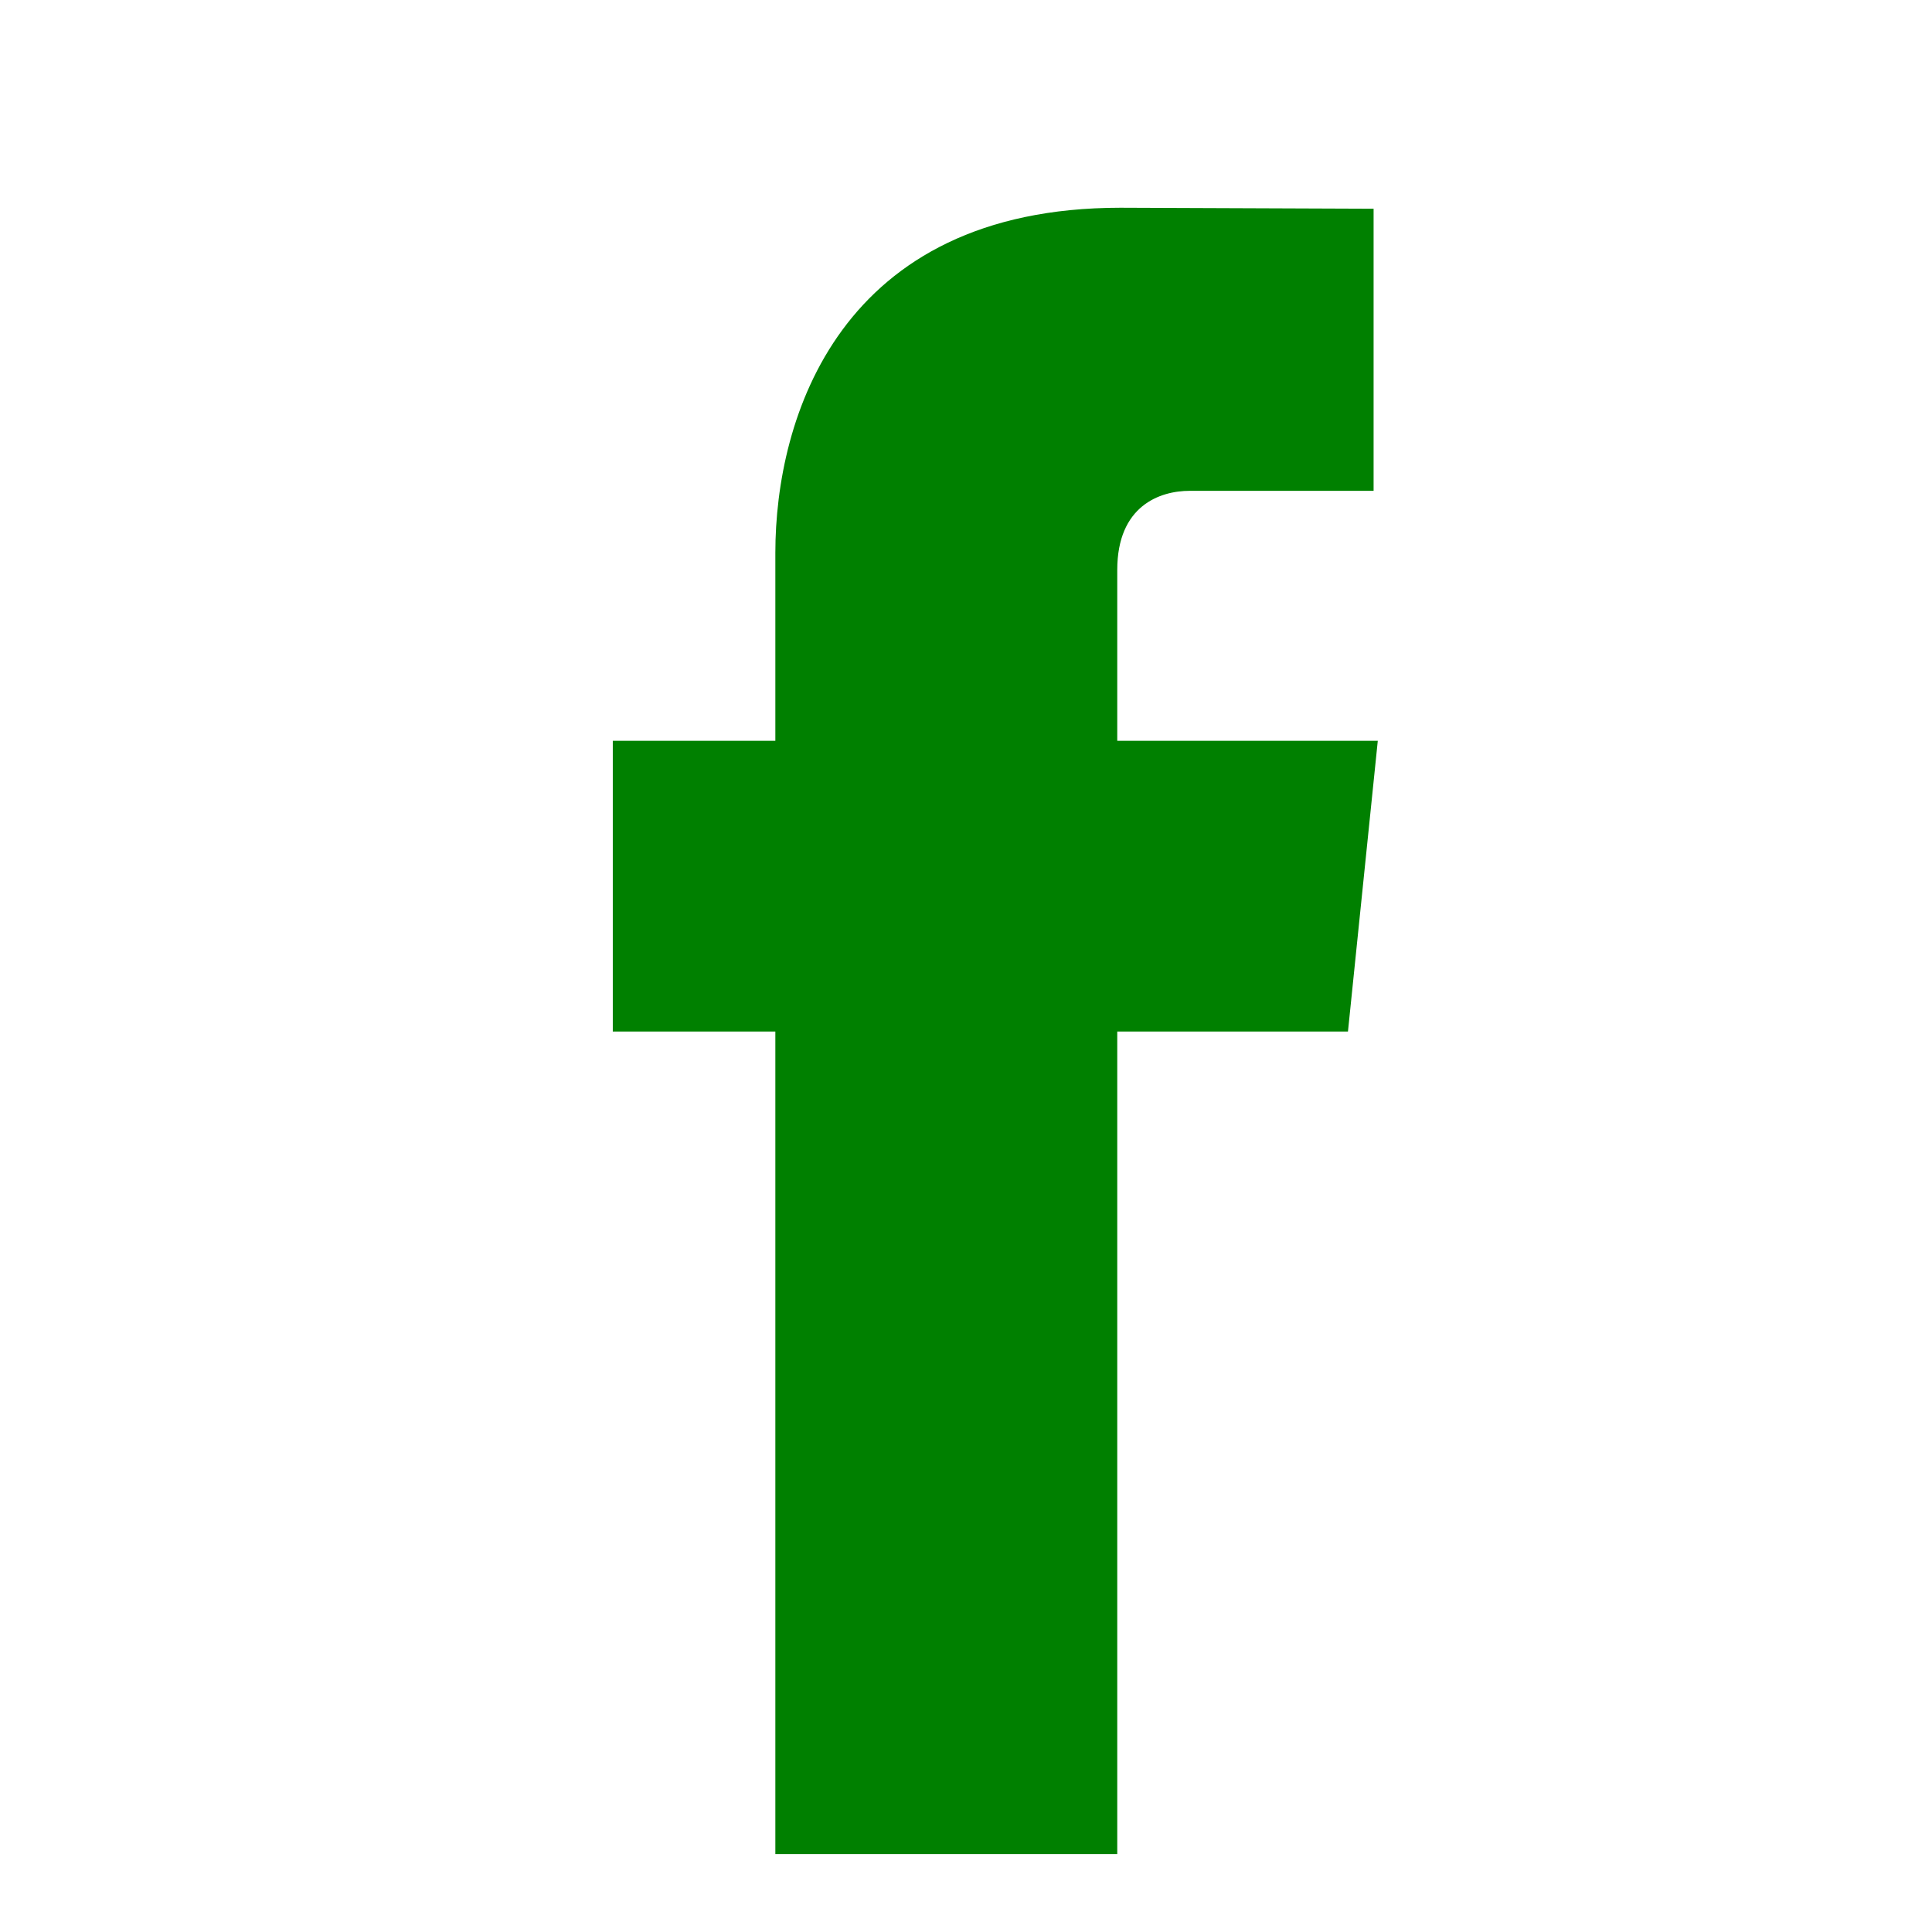
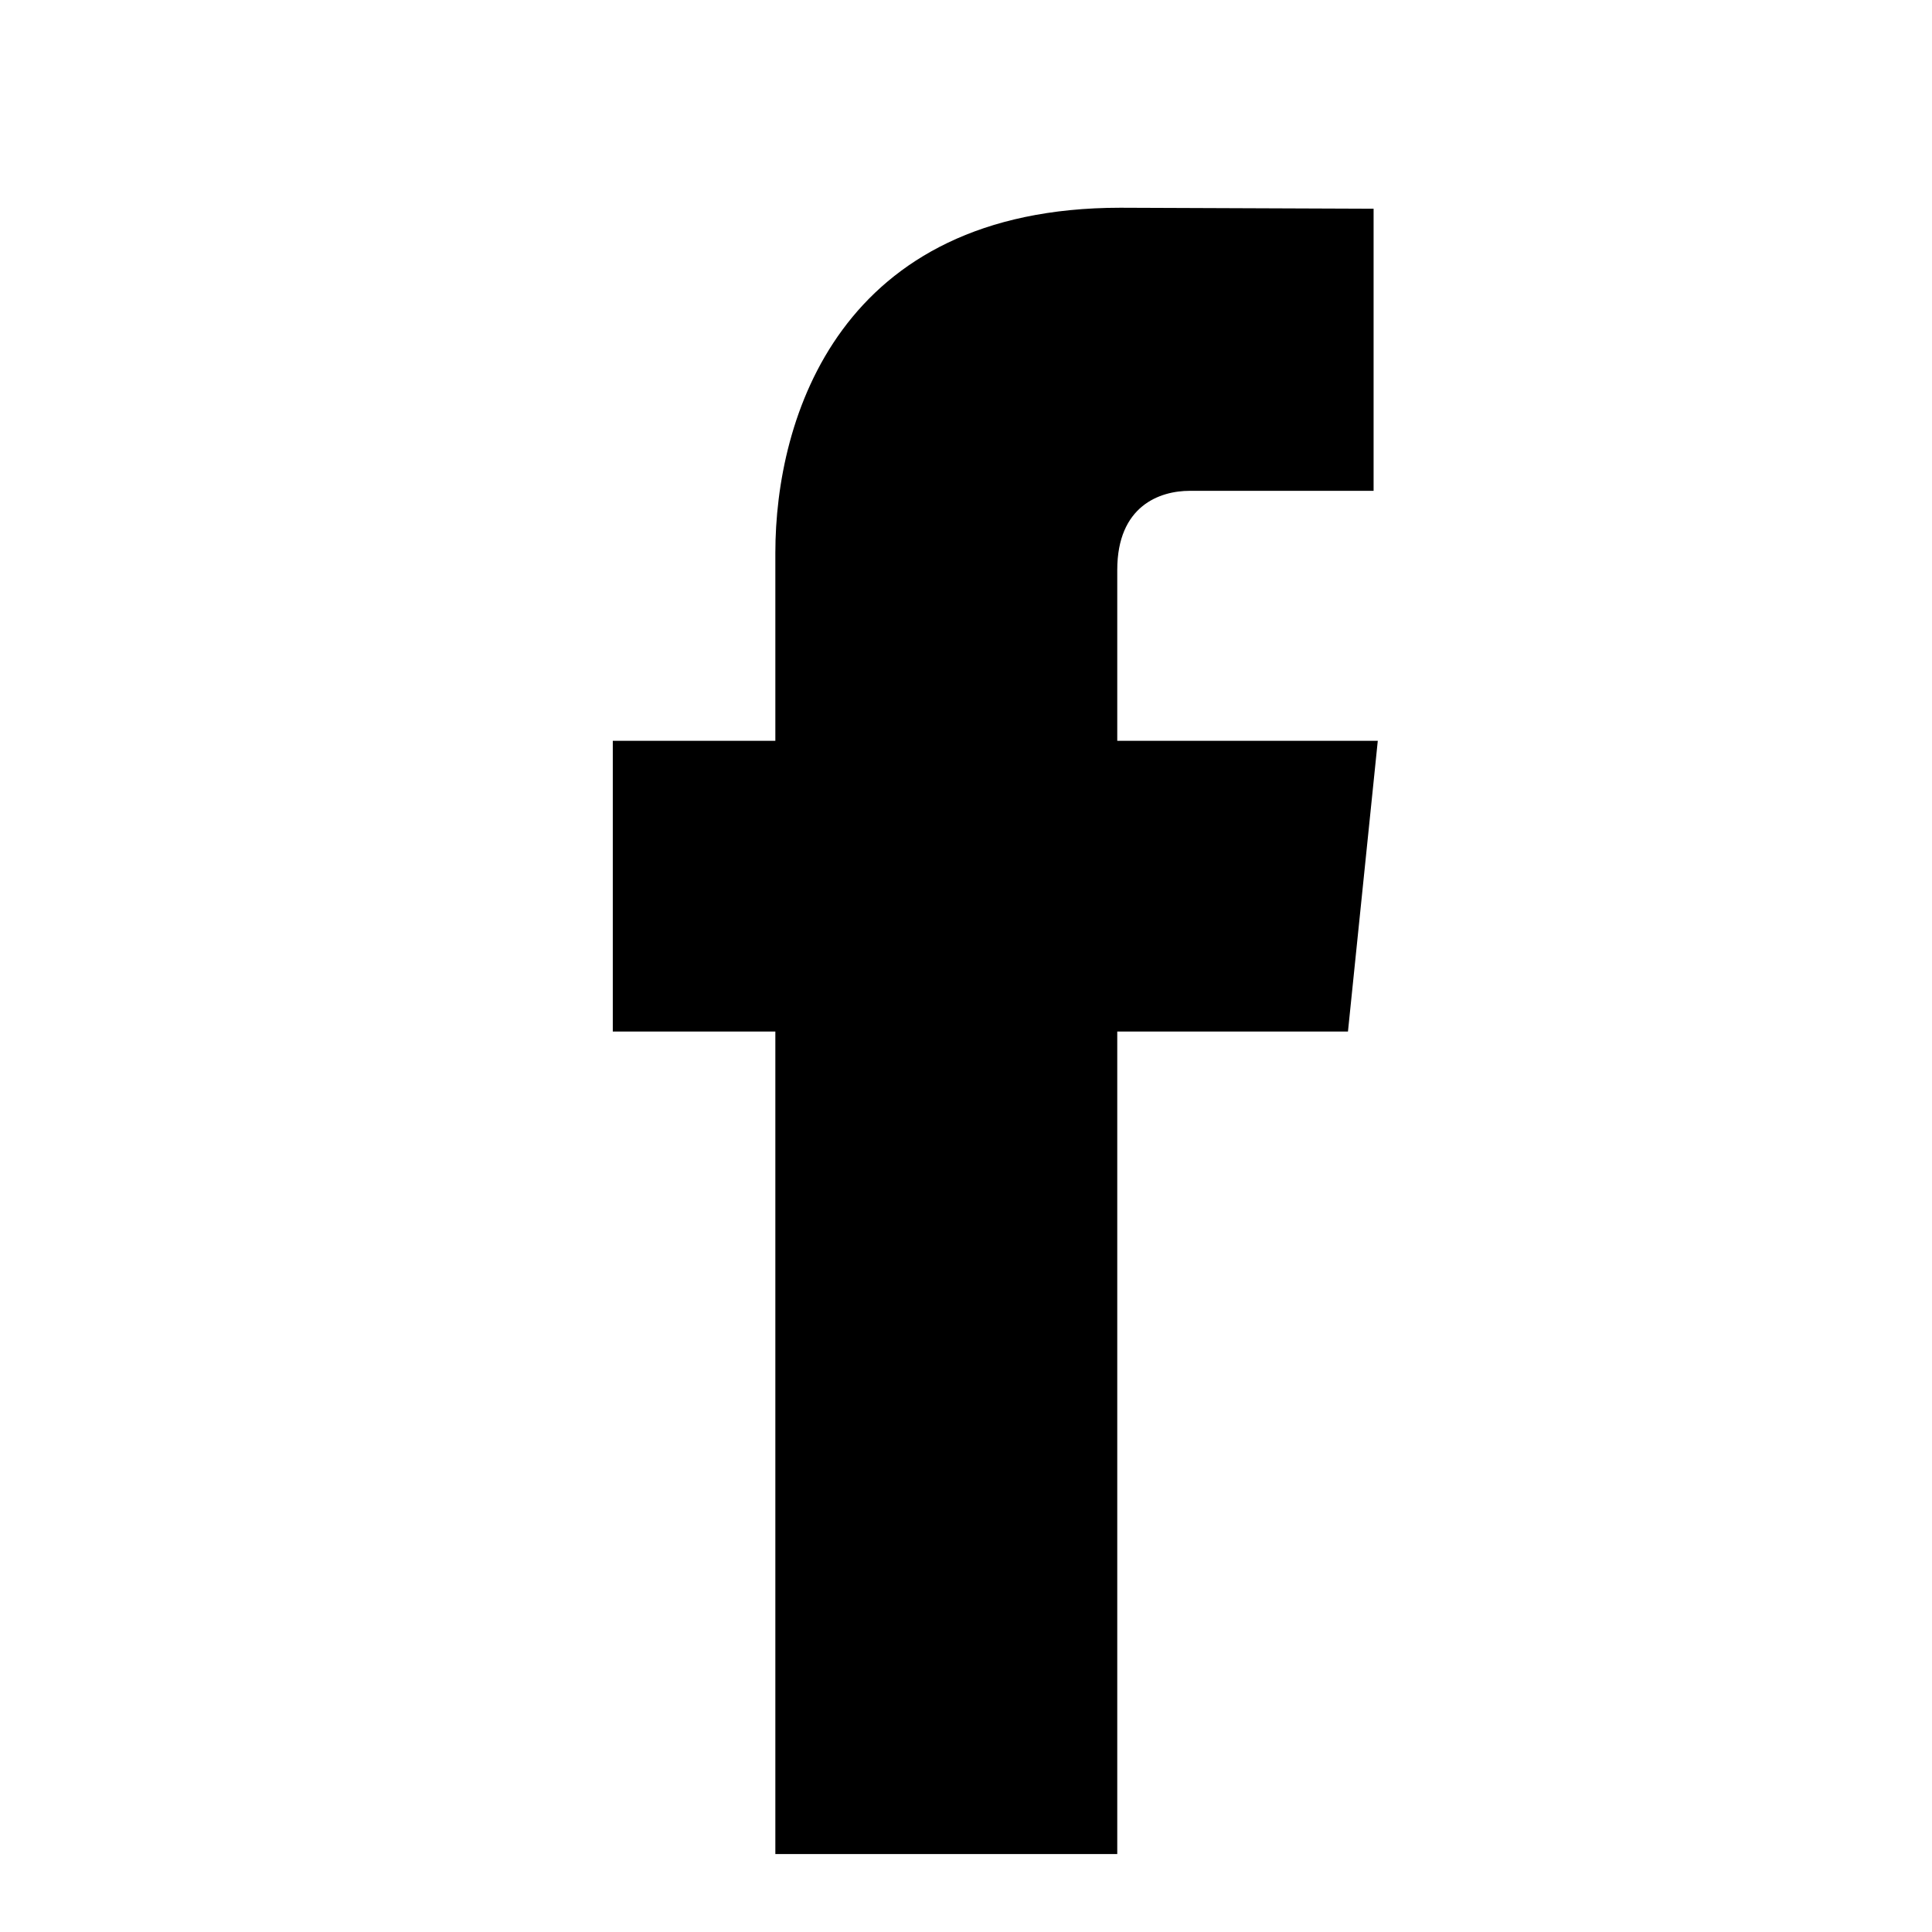
- <svg xmlns="http://www.w3.org/2000/svg" enable-background="new 0 0 56.693 56.693" height="56.693px" id="Layer_1" version="1.1" viewBox="0 0 56.693 56.693" width="56.693px" xml:space="preserve">
-   <path fill="green" d="M40.43,21.739h-7.645v-5.014c0-1.883,1.248-2.322,2.127-2.322c0.877,0,5.395,0,5.395,0V6.125l-7.43-0.029    c-8.248,0-10.125,6.174-10.125,10.125v5.518h-4.77v8.53h4.77c0,10.947,0,24.137,0,24.137h10.033c0,0,0-13.32,0-24.137h6.77  L40.43,21.739z" />
+ <svg xmlns="http://www.w3.org/2000/svg" enable-background="new 0 0 56.693 56.693" id="Layer_1" version="1.1" viewBox="0 0 56.693 56.693" width="56.693px" xml:space="preserve">
+   <path d="M40.43,21.739h-7.645v-5.014c0-1.883,1.248-2.322,2.127-2.322c0.877,0,5.395,0,5.395,0V6.125l-7.43-0.029    c-8.248,0-10.125,6.174-10.125,10.125v5.518h-4.77v8.53h4.77c0,10.947,0,24.137,0,24.137h10.033c0,0,0-13.32,0-24.137h6.77  L40.43,21.739z" />
</svg>
